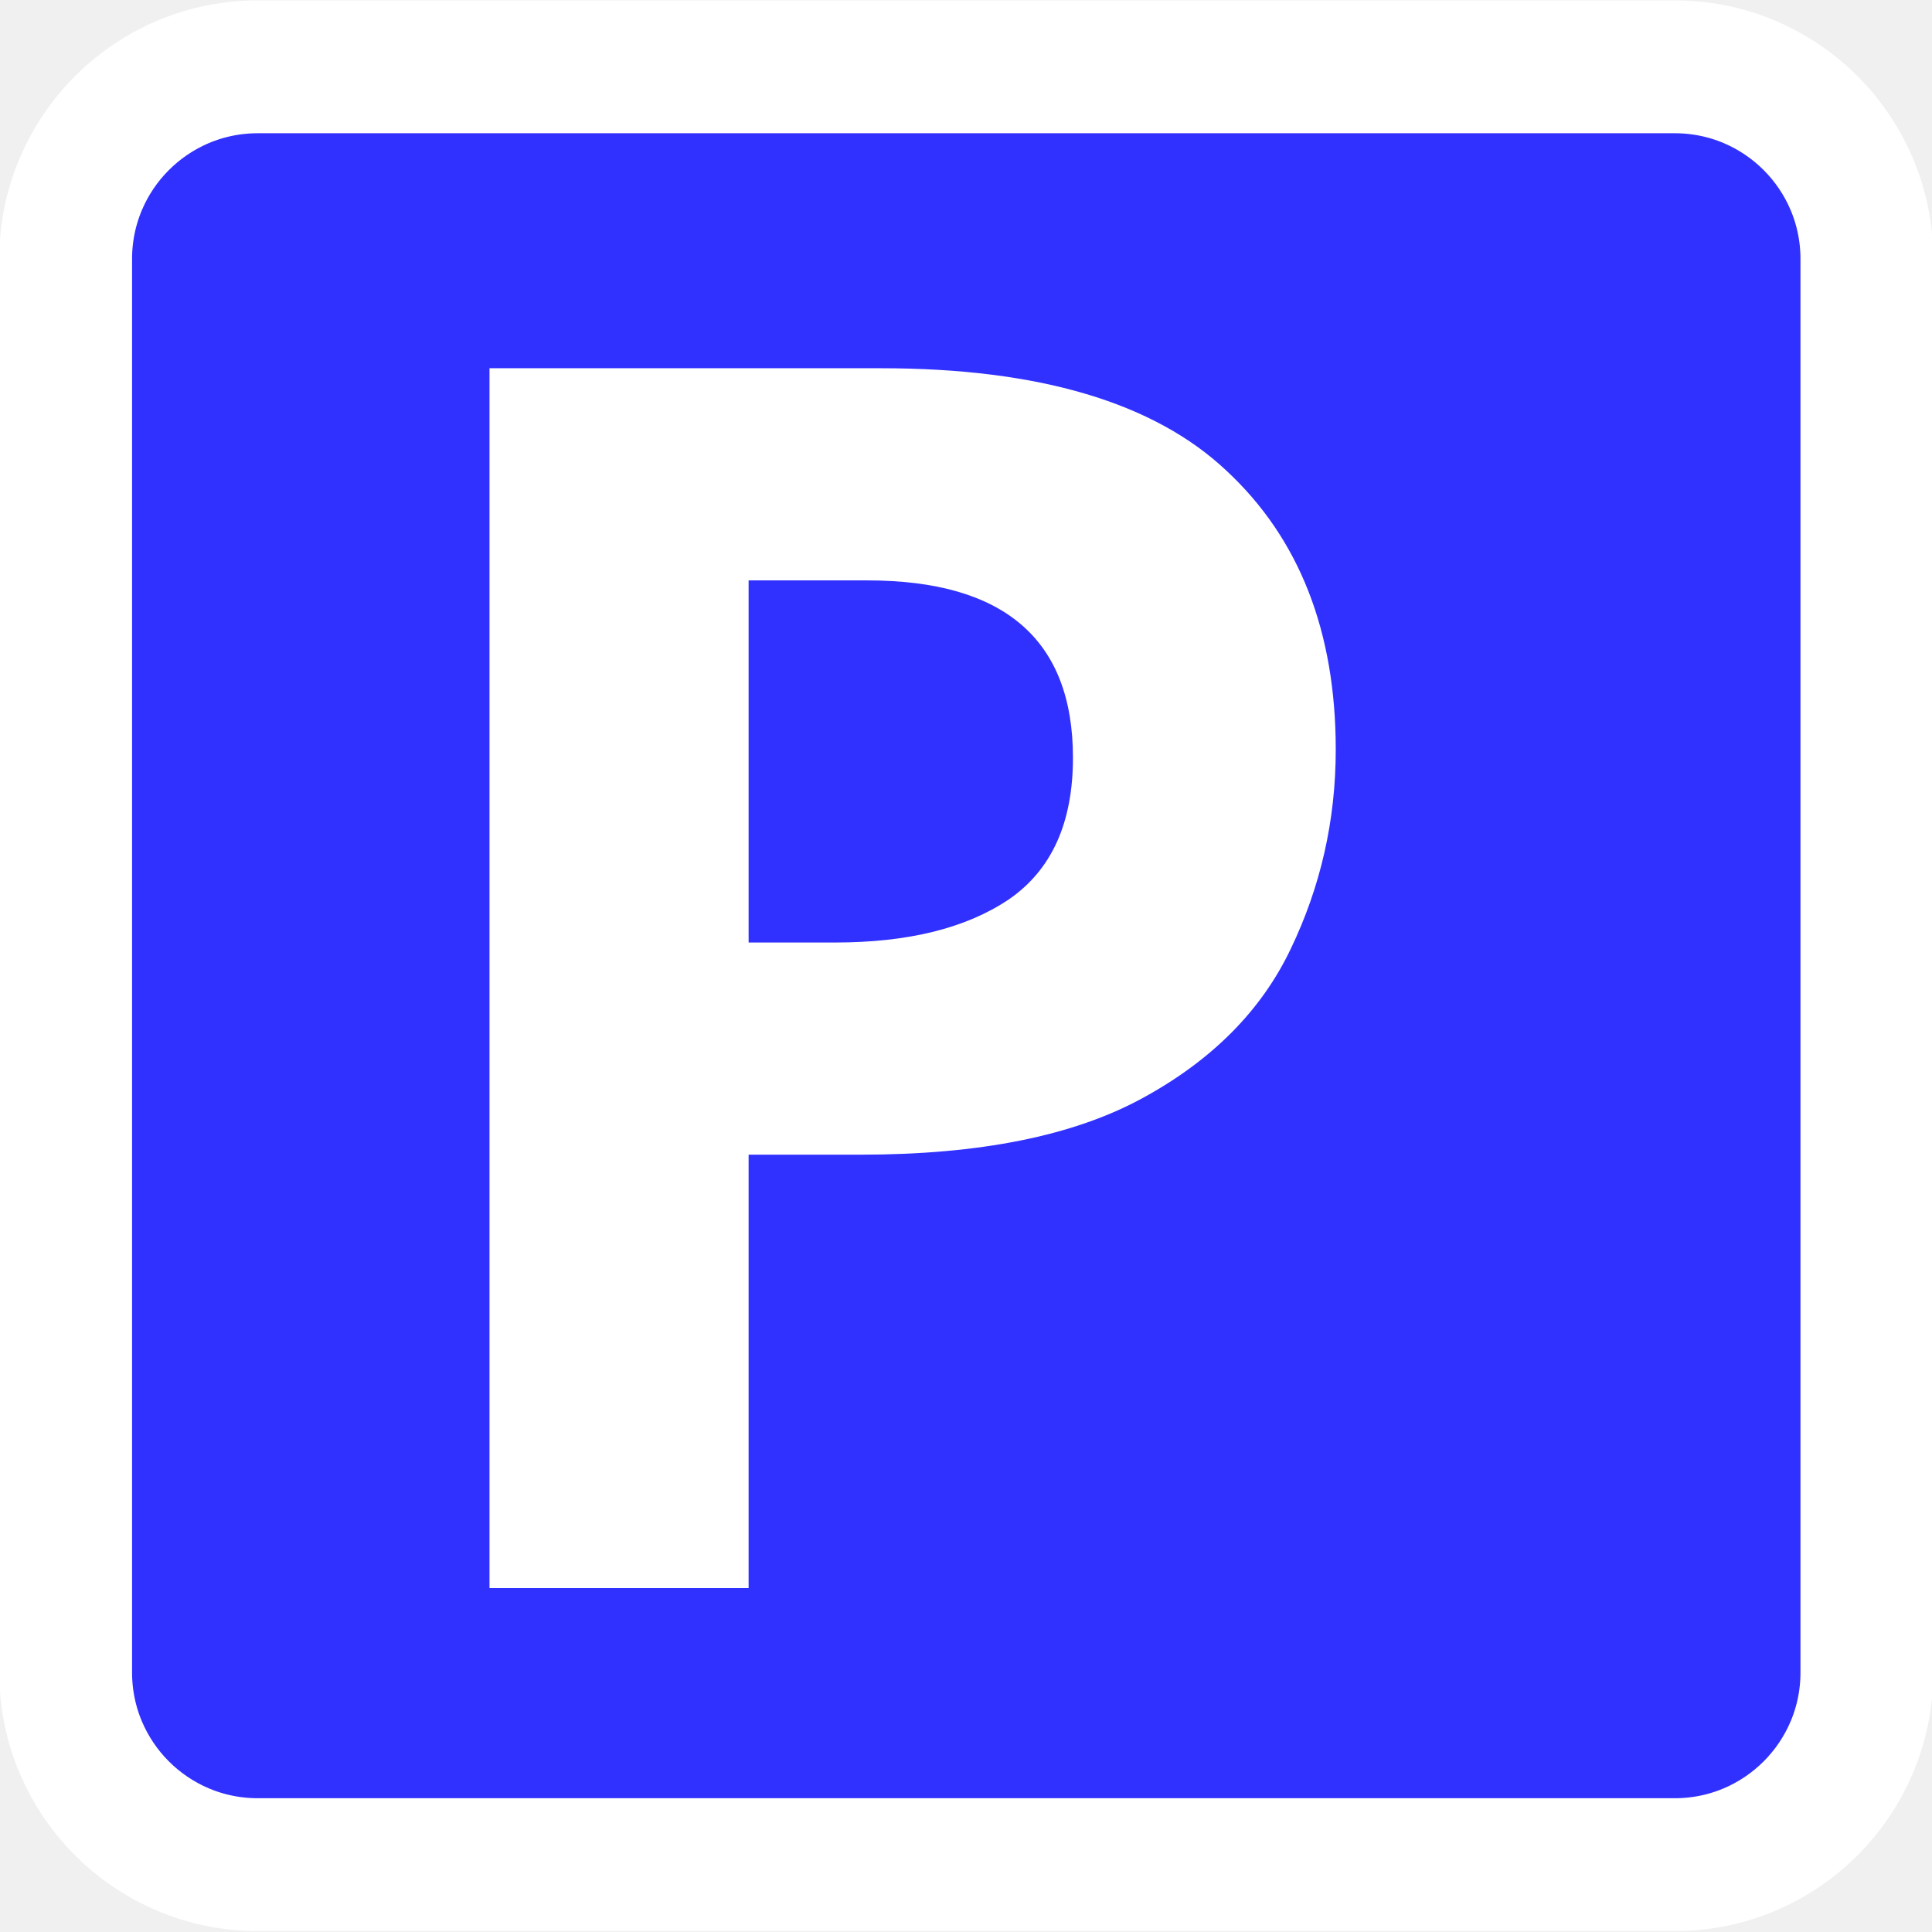
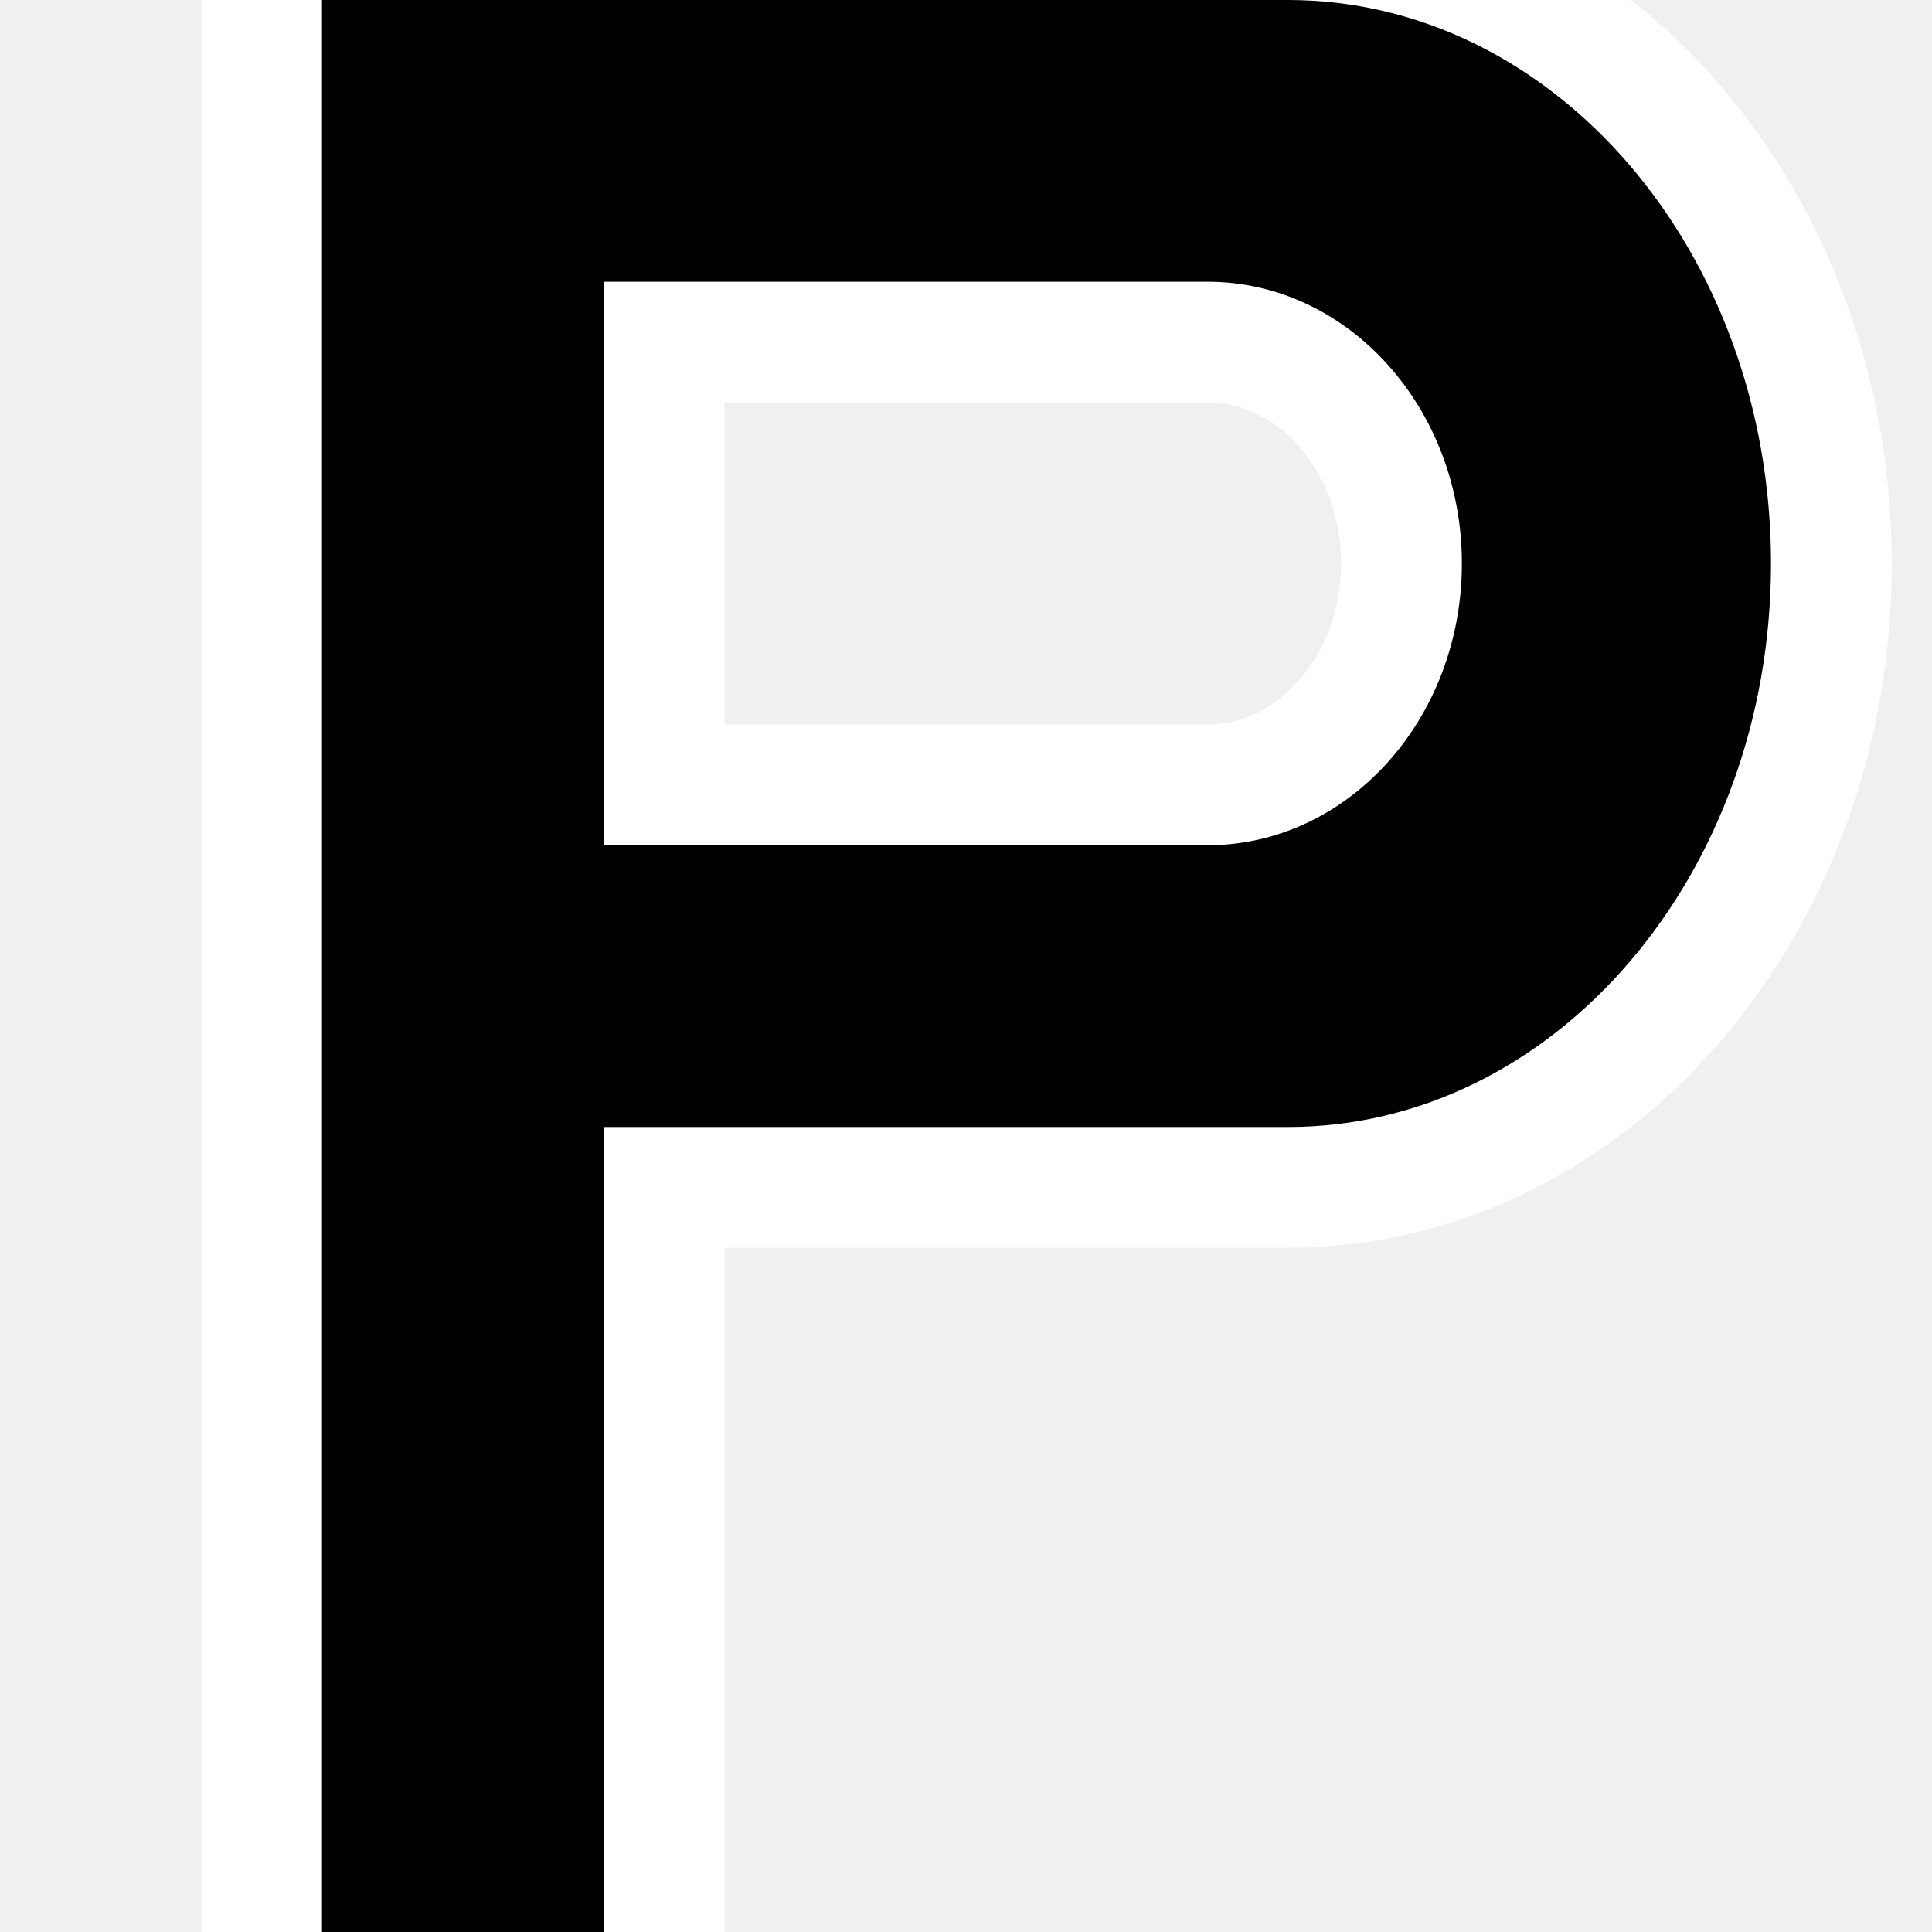
- <svg xmlns="http://www.w3.org/2000/svg" width="32.0px" height="32.0px" viewBox="0 0 32.0 32.0" version="1.1" id="SVGRoot">
-   <defs id="defs55316" />
-   <g id="layer1" transform="matrix(0.9713951,0,0,0.9719519,0.4261871,0.4079044)" style="stroke-width:2.264;stroke-dasharray:none">
-     <rect style="fill:#3131ff;fill-opacity:1;stroke:#ffffff;stroke-width:2.264;stroke-linecap:square;stroke-dasharray:none;paint-order:markers fill stroke" id="rect55503" width="30.712" height="30.637" x="0.681" y="0.719" ry="3.275" />
-     <text xml:space="preserve" style="font-style:normal;font-variant:normal;font-weight:bold;font-stretch:normal;font-size:29.182px;font-family:sans-serif;-inkscape-font-specification:'sans-serif Bold';fill:#ffffff;fill-opacity:1;stroke:none;stroke-width:2.264;stroke-linecap:square;stroke-dasharray:none;paint-order:markers fill stroke" x="5.261" y="26.713" id="text56908" transform="scale(1.002671,0.9973364)">
-       <tspan id="tspan56906" x="5.261" y="26.713" style="stroke-width:2.264;stroke-dasharray:none">P</tspan>
-     </text>
-   </g>
+ <svg xmlns="http://www.w3.org/2000/svg" width="9.0" height="9.0" viewBox="0 0 12 12">
+   <path d="m2,0 v12 h1.75 v-5 h4.25 a3,3.5 0 0 0 0,-7 z m1.75,1.75 h3.75 a1.58,1.75 0 0 1 0,3.5 h-3.75 z" stroke="white" stroke-width="1.5" stroke-linejoin="round" stroke-linecap="round" paint-order="stroke fill" />
</svg>
